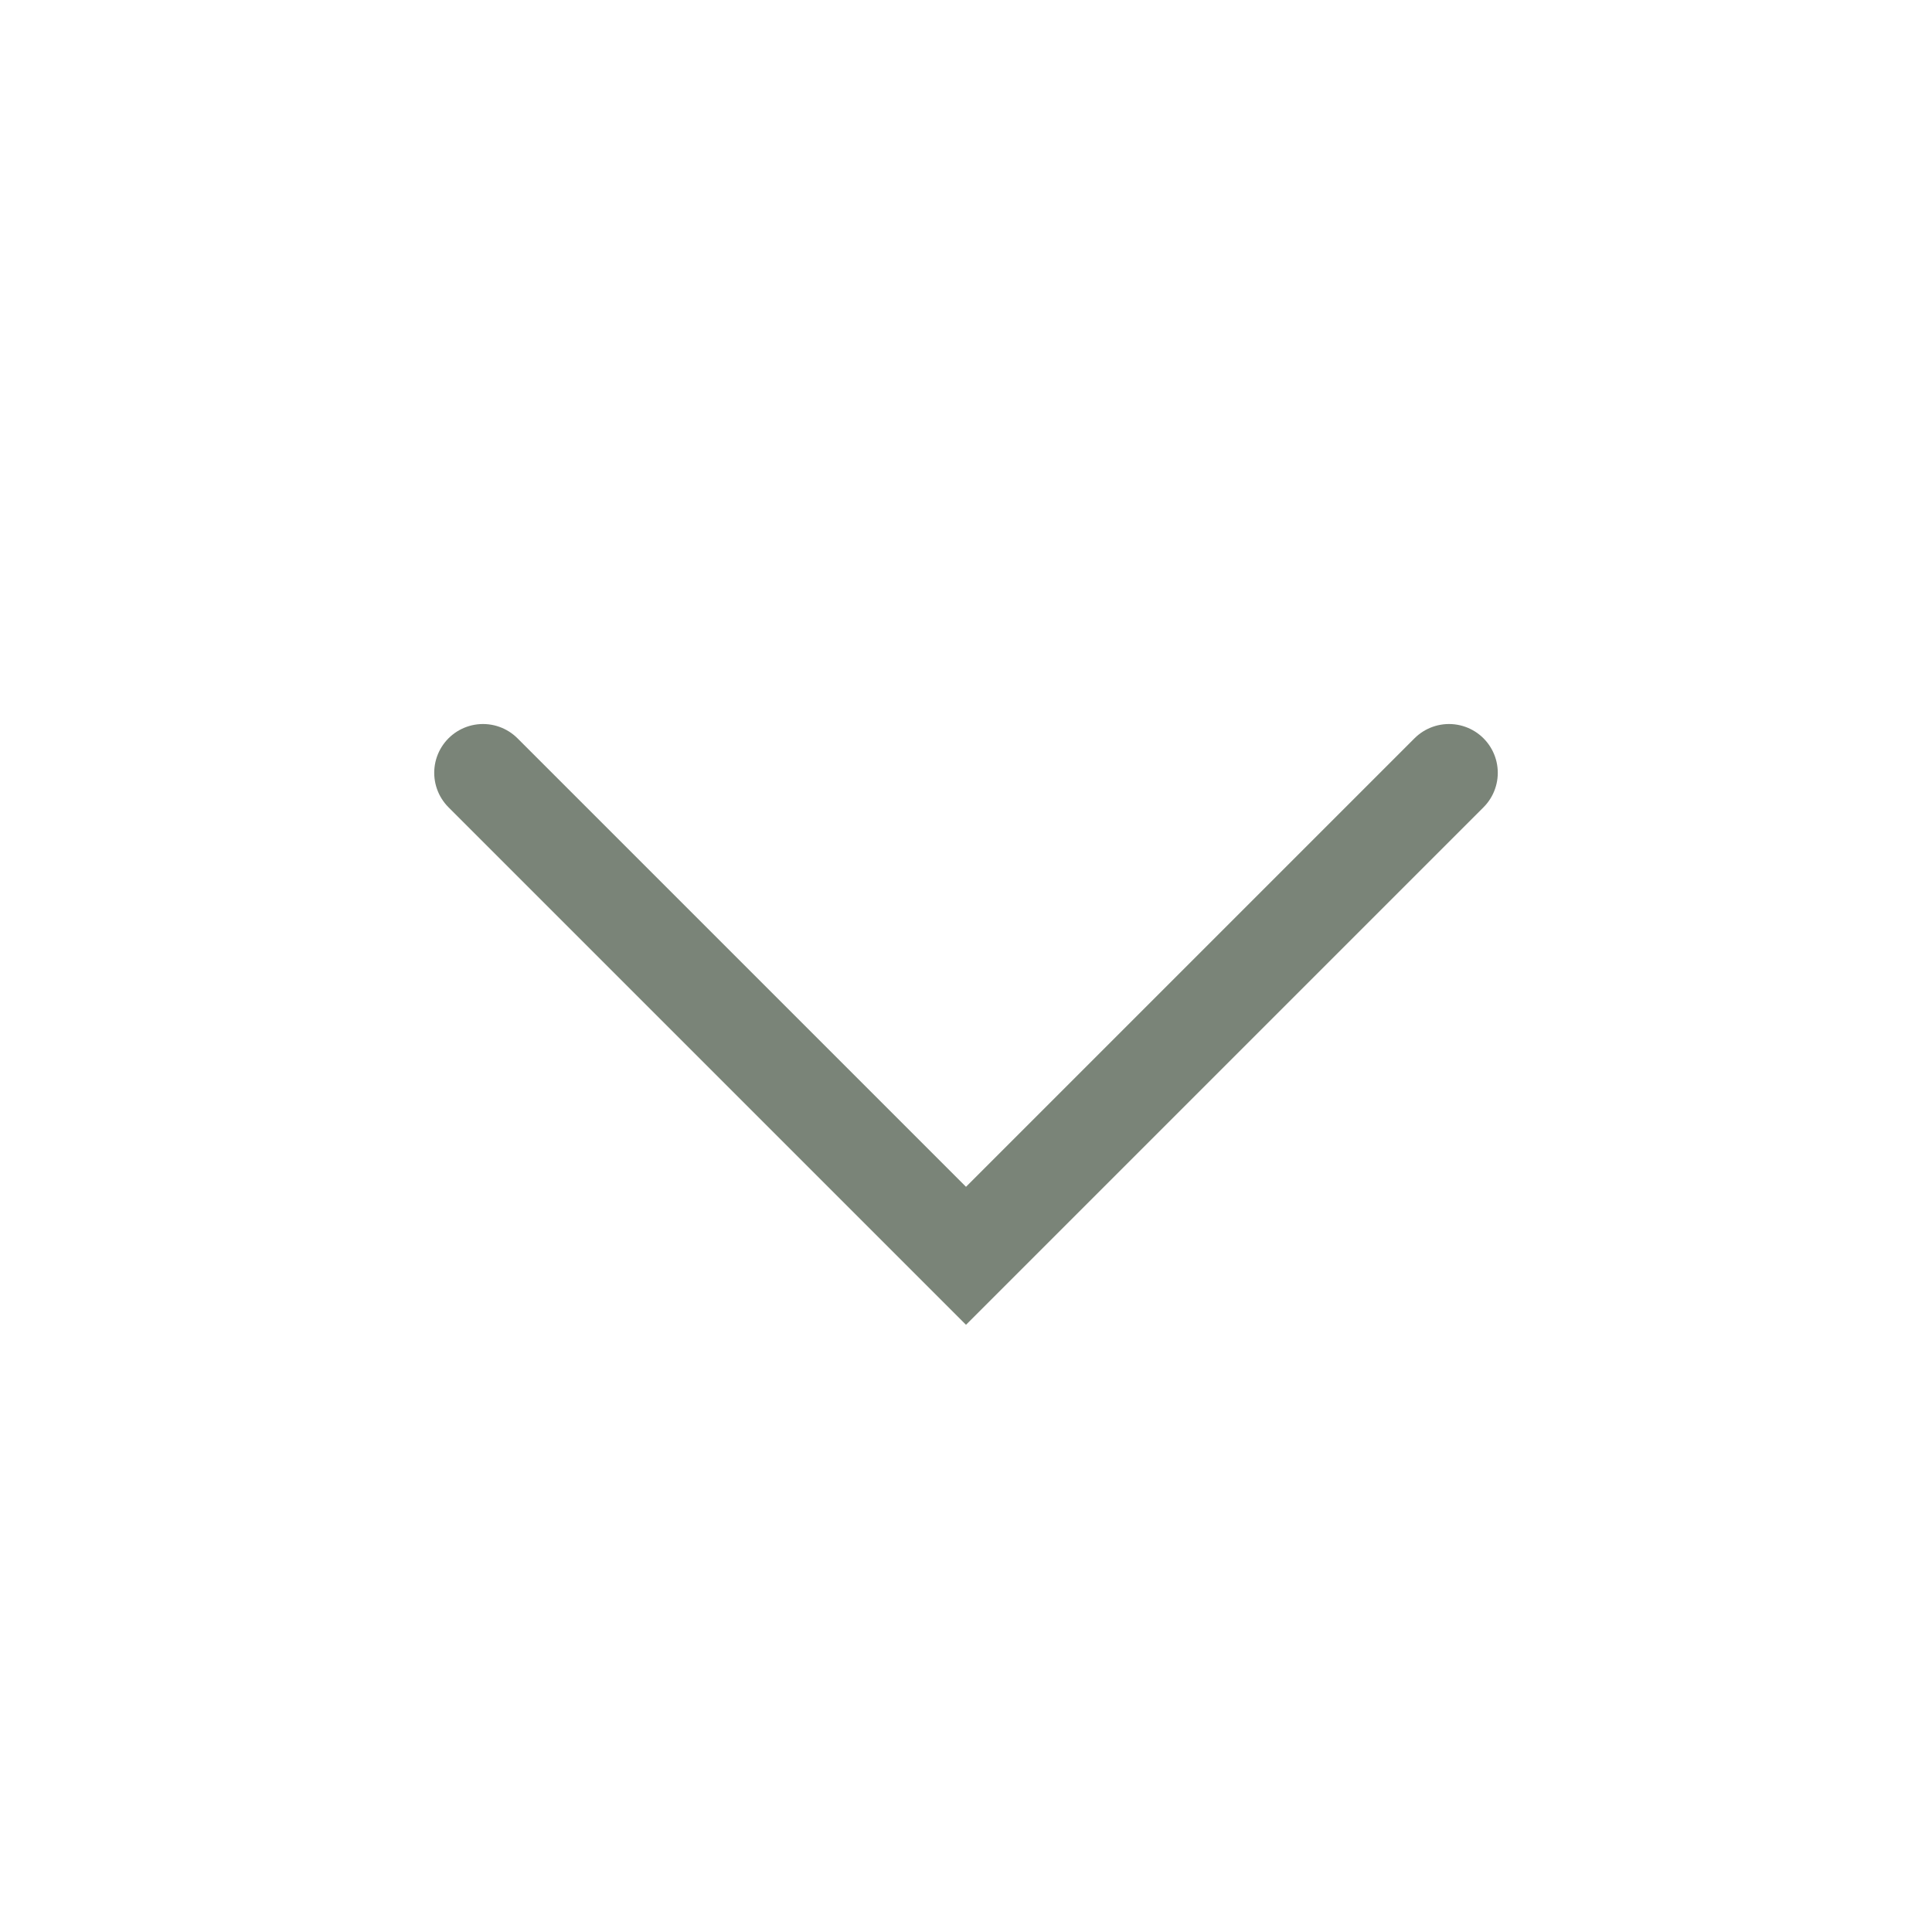
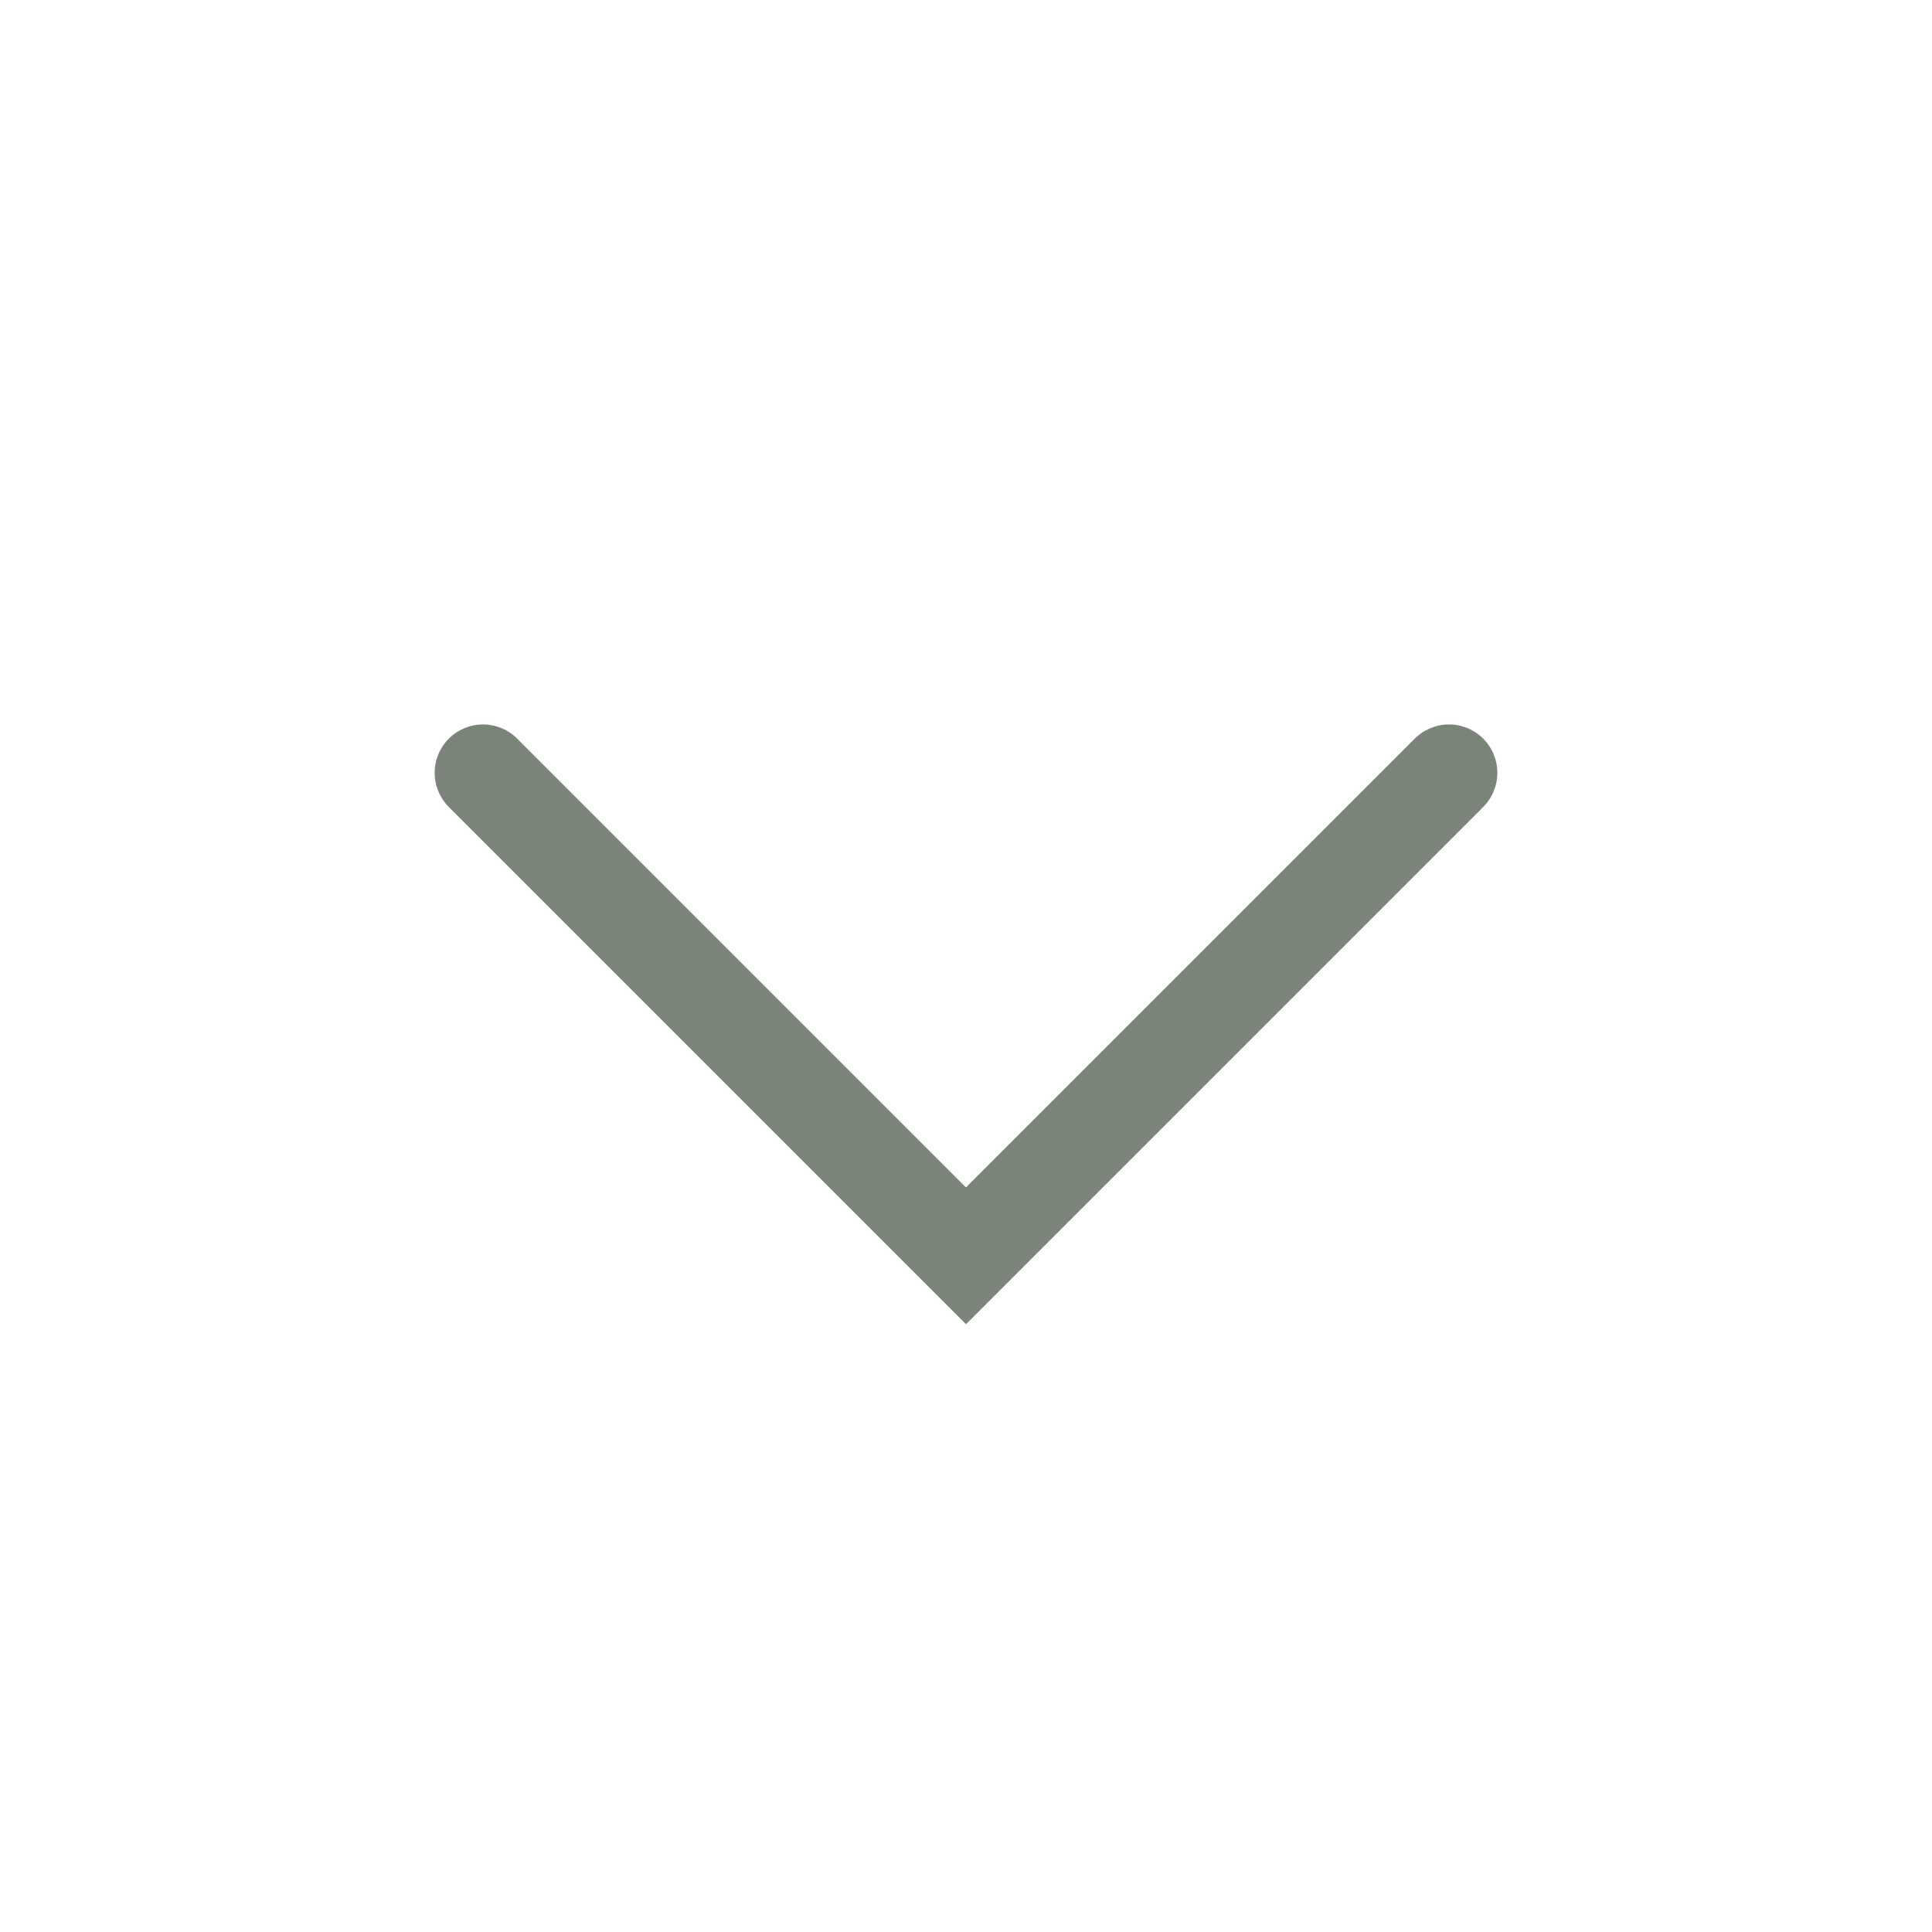
<svg xmlns="http://www.w3.org/2000/svg" viewBox="0 0 50 50" version="1.2" baseProfile="tiny">
  <defs>
</defs>
  <g fill="none" stroke="black" stroke-width="1" fill-rule="evenodd" stroke-linecap="square" stroke-linejoin="bevel">
-     <g fill="none" stroke="#7a8478" stroke-opacity="1" stroke-width="1.01" stroke-linecap="round" stroke-linejoin="miter" stroke-miterlimit="2" transform="matrix(2.5,0,0,2.5,2.5,2.5)" font-family="Noto Sans" font-size="10" font-weight="400" font-style="normal">
+     <g fill="none" stroke="#7a8478" stroke-opacity="1" stroke-width="1.001" stroke-linecap="square" stroke-linejoin="bevel" transform="matrix(2.5,0,0,2.5,2.5,2.5)" font-family="Noto Sans" font-size="10" font-weight="400" font-style="normal">
+ </g>
+     <g fill="none" stroke="#7a8478" stroke-opacity="1" stroke-width="1.001" stroke-linecap="round" stroke-linejoin="miter" stroke-miterlimit="2" transform="matrix(2.5,0,0,2.5,2.5,2.5)" font-family="Noto Sans" font-size="10" font-weight="400" font-style="normal">
      <polyline fill="none" vector-effect="none" points="4,7 9,12 14,7 " />
    </g>
+     <g fill="none" stroke="#7a8478" stroke-opacity="1" stroke-width="1.001" stroke-linecap="square" stroke-linejoin="bevel" transform="matrix(2.5,0,0,2.5,2.5,2.5)" font-family="Noto Sans" font-size="10" font-weight="400" font-style="normal">
+ </g>
    <g fill="none" stroke="#000000" stroke-opacity="1" stroke-width="1" stroke-linecap="square" stroke-linejoin="bevel" transform="matrix(1,0,0,1,0,0)" font-family="Noto Sans" font-size="10" font-weight="400" font-style="normal">
</g>
  </g>
</svg>
